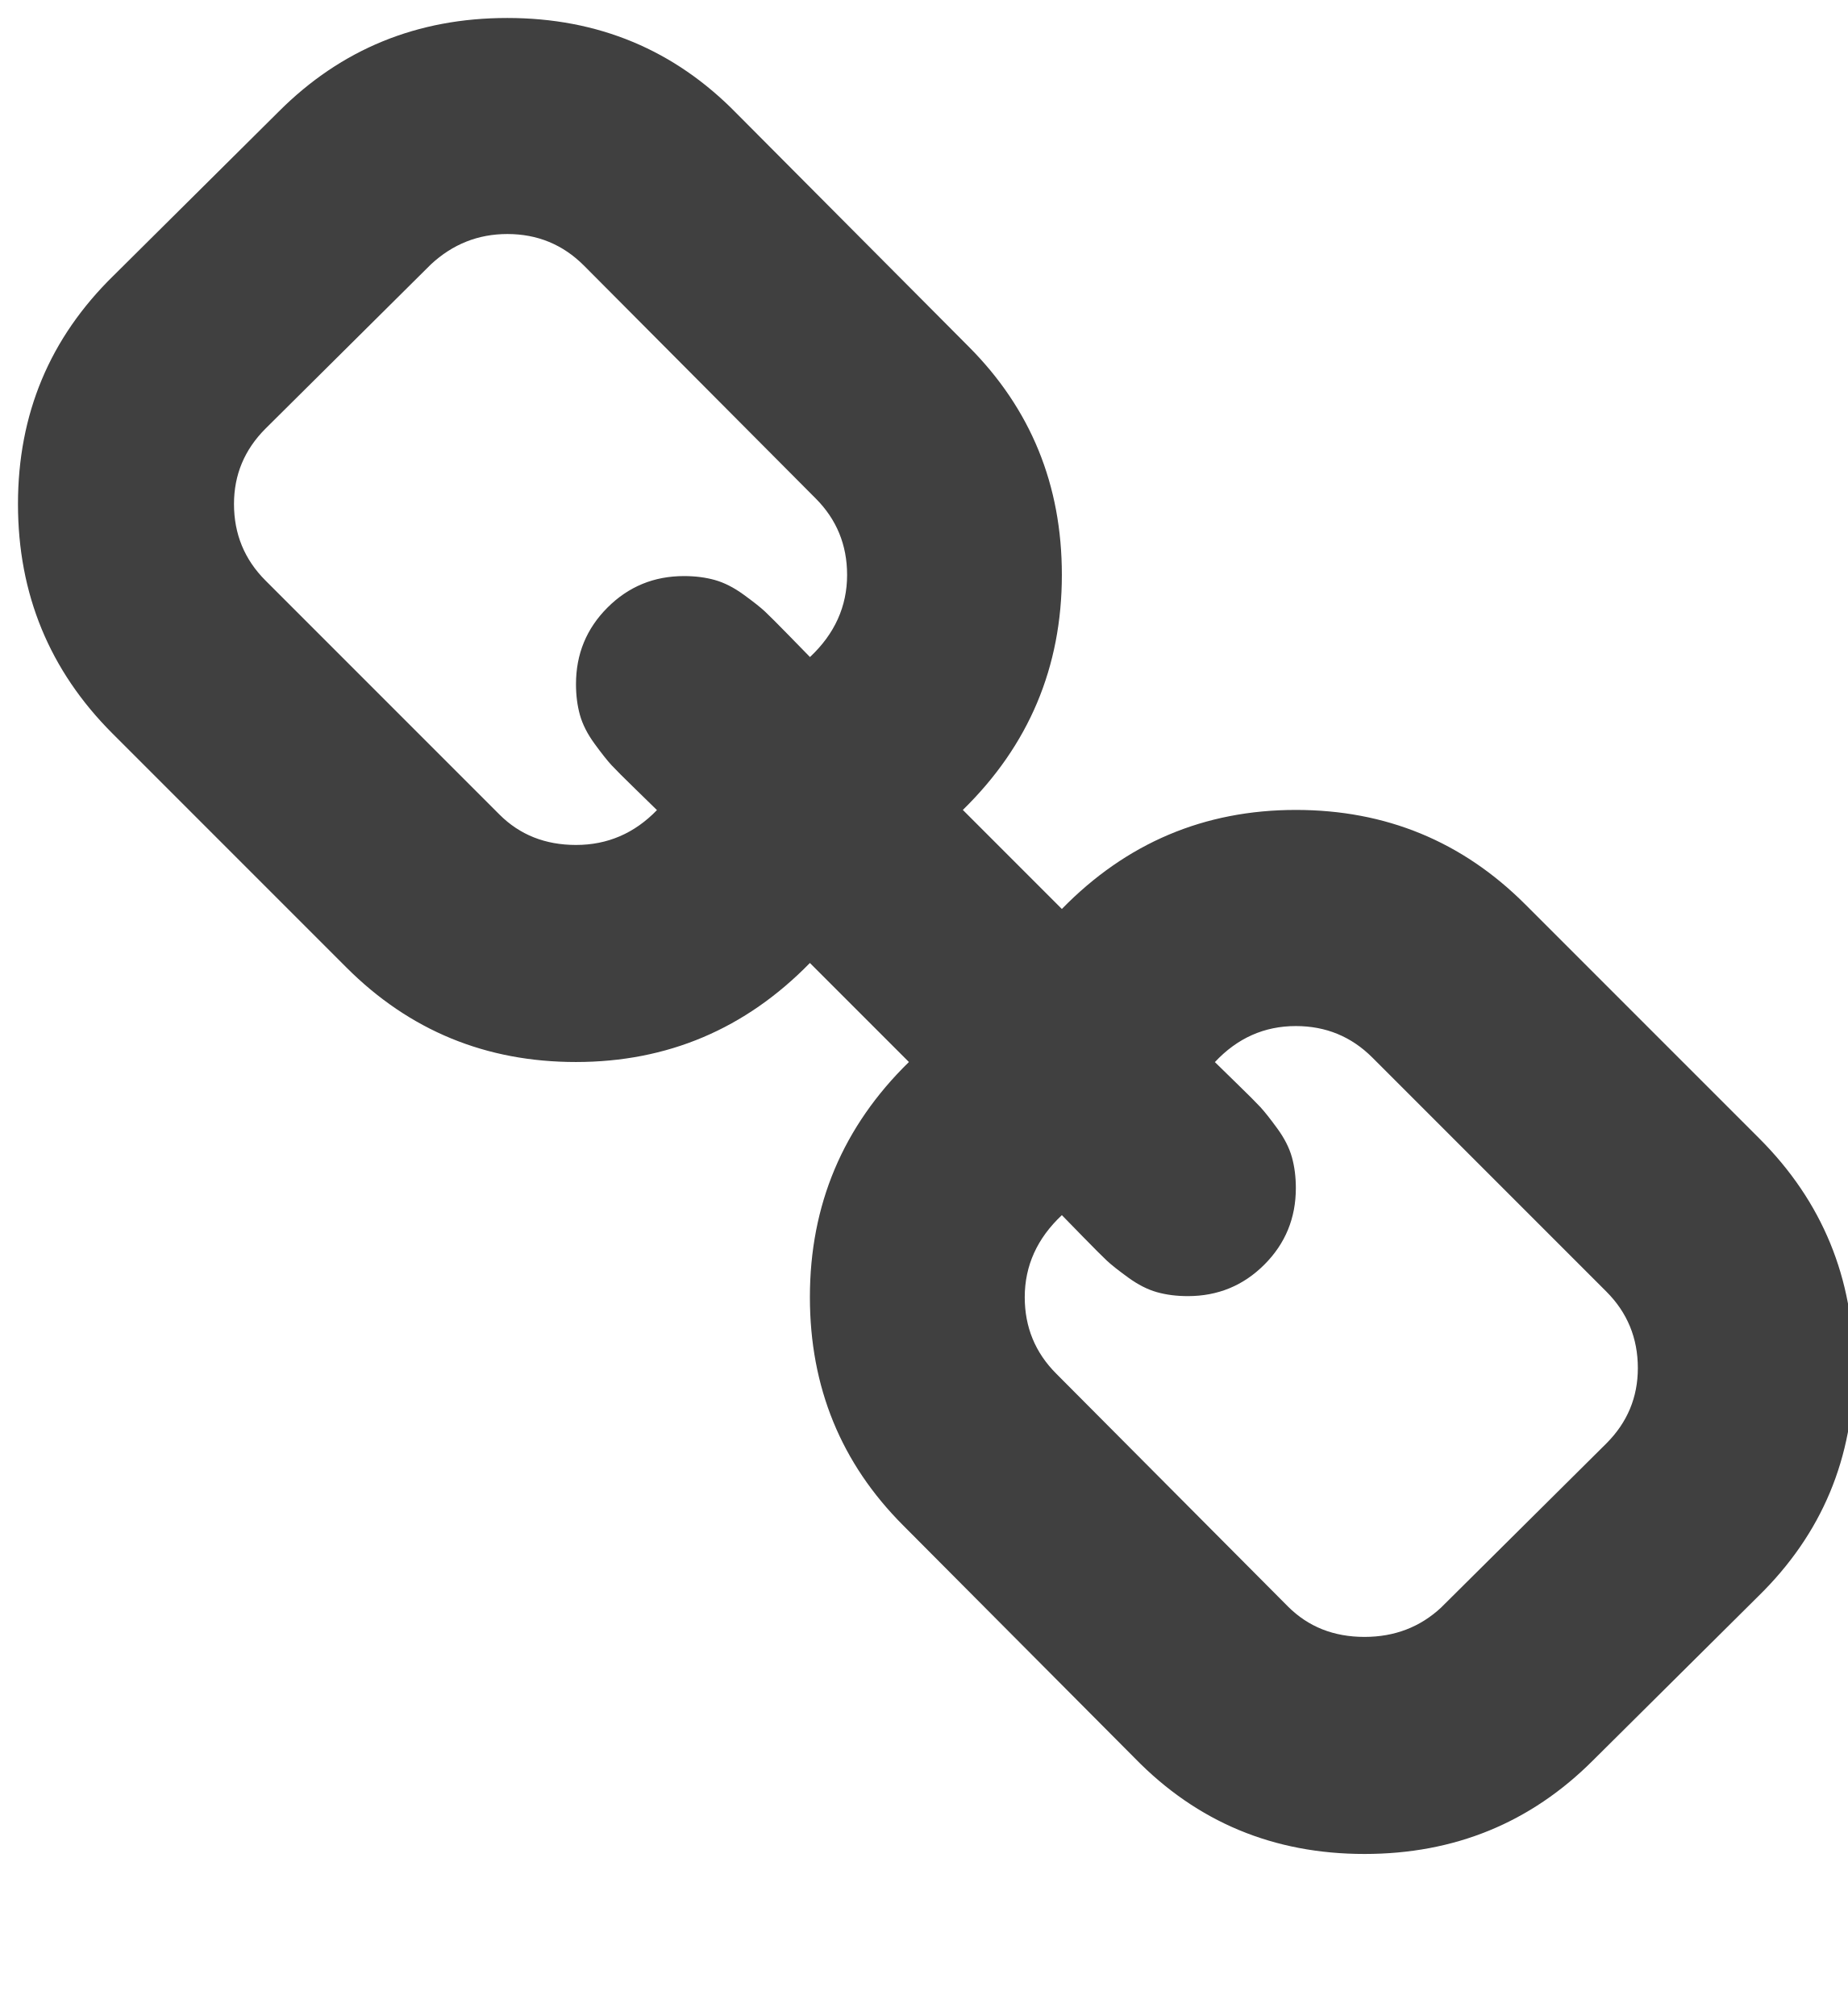
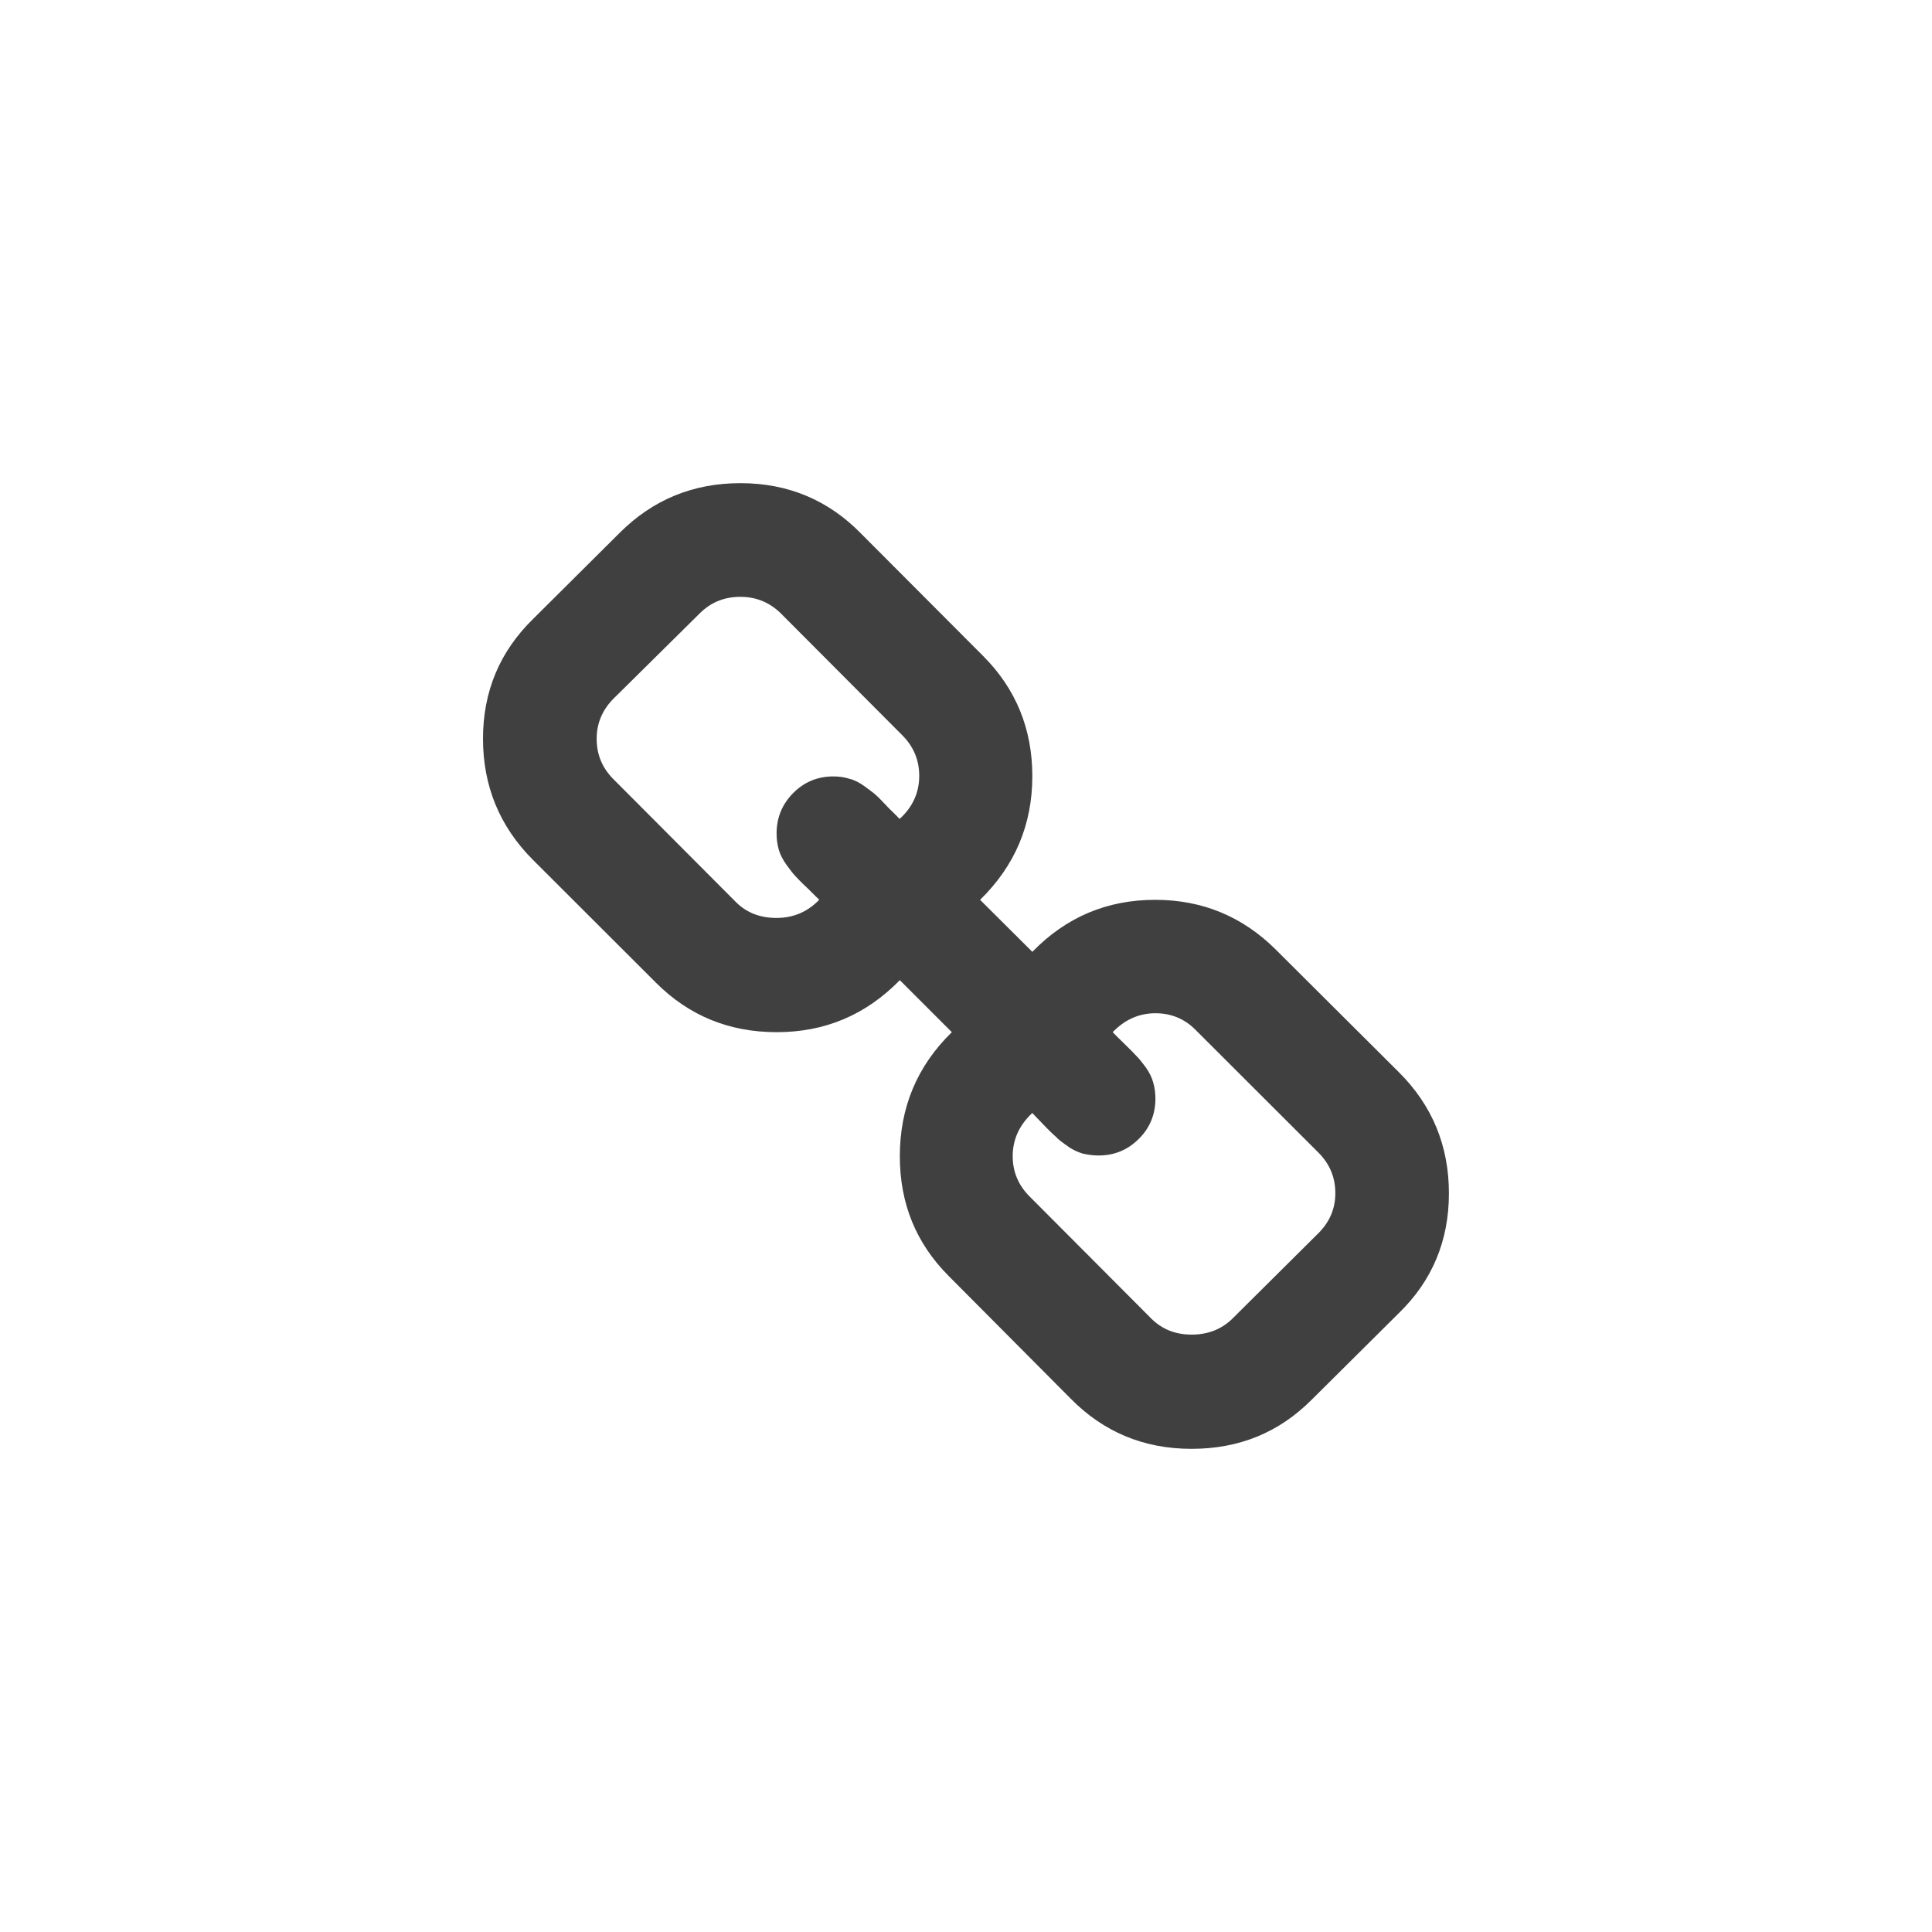
- <svg xmlns="http://www.w3.org/2000/svg" version="1.1" width="22" height="24" viewBox="0 0 22 24">
+ <svg xmlns="http://www.w3.org/2000/svg" version="1.1" id="Layer_1" x="0px" y="0px" width="24px" height="24px" viewBox="-305.5 396.5 24 24" enable-background="new -305.5 396.5 24 24" xml:space="preserve">
  <g>
-     <line stroke-width="1" x1="" y1="" x2="" y2="" stroke="#449FDB" opacity="" />
+     <line fill="none" stroke="#449FDB" x1="0" y1="0" x2="0" y2="0" />
  </g>
-   <path d="M0.214 6q0-1.607 1.138-2.719l1.969-1.955q1.112-1.112 2.719-1.112 1.621 0 2.732 1.138l2.759 2.772q1.112 1.112 1.112 2.719 0 1.647-1.179 2.799l1.179 1.179q1.152-1.179 2.786-1.179 1.607 0 2.732 1.125l2.786 2.786q1.125 1.125 1.125 2.732t-1.138 2.719l-1.969 1.955q-1.112 1.112-2.719 1.112-1.621 0-2.732-1.138l-2.759-2.772q-1.112-1.112-1.112-2.719 0-1.647 1.179-2.799l-1.179-1.179q-1.152 1.179-2.786 1.179-1.607 0-2.732-1.125l-2.786-2.786q-1.125-1.125-1.125-2.732zM2.786 6q0 0.536 0.375 0.911l2.786 2.786q0.362 0.362 0.911 0.362 0.563 0 0.964-0.415-0.040-0.040-0.254-0.248t-0.288-0.288-0.201-0.254-0.174-0.342-0.047-0.368q0-0.536 0.375-0.911t0.911-0.375q0.201 0 0.368 0.047t0.342 0.174 0.254 0.201 0.288 0.288 0.248 0.254q0.442-0.415 0.442-0.978 0-0.536-0.375-0.911l-2.759-2.772q-0.375-0.375-0.911-0.375-0.522 0-0.911 0.362l-1.969 1.955q-0.375 0.375-0.375 0.897zM12.201 15.442q0 0.536 0.375 0.911l2.759 2.772q0.362 0.362 0.911 0.362 0.536 0 0.911-0.348l1.969-1.955q0.375-0.375 0.375-0.897 0-0.536-0.375-0.911l-2.786-2.786q-0.375-0.375-0.911-0.375-0.563 0-0.964 0.429 0.040 0.040 0.254 0.248t0.288 0.288 0.201 0.254 0.174 0.342 0.047 0.368q0 0.536-0.375 0.911t-0.911 0.375q-0.201 0-0.368-0.047t-0.342-0.174-0.254-0.201-0.288-0.288-0.248-0.254q-0.442 0.415-0.442 0.978z" fill="#404040" />
+   <path fill="#404040" d="M-299.5,405.677c0-0.587,0.207-1.083,0.625-1.491l1.08-1.074c0.408-0.404,0.903-0.61,1.493-0.61  c0.592,0,1.092,0.21,1.5,0.628l1.514,1.518c0.408,0.408,0.612,0.908,0.612,1.494c0,0.603-0.217,1.114-0.649,1.536l0.649,0.646  c0.422-0.433,0.929-0.646,1.526-0.646c0.59,0,1.089,0.21,1.5,0.62l1.532,1.526c0.411,0.411,0.617,0.912,0.617,1.5  c0,0.587-0.207,1.087-0.625,1.491l-1.08,1.073c-0.408,0.409-0.903,0.61-1.493,0.61c-0.592,0-1.092-0.209-1.5-0.623l-1.514-1.522  c-0.408-0.408-0.609-0.903-0.609-1.489c0-0.607,0.214-1.12,0.646-1.542l-0.646-0.646c-0.425,0.434-0.932,0.646-1.529,0.646  c-0.59,0-1.089-0.203-1.5-0.614l-1.532-1.53C-299.294,406.765-299.5,406.263-299.5,405.677z M-298.088,405.677  c0,0.197,0.069,0.362,0.206,0.5l1.529,1.534c0.133,0.13,0.299,0.192,0.5,0.192c0.205,0,0.384-0.074,0.53-0.226  c-0.016-0.014-0.062-0.06-0.14-0.138c-0.08-0.074-0.133-0.13-0.158-0.157c-0.028-0.03-0.064-0.077-0.11-0.14  c-0.046-0.065-0.078-0.127-0.095-0.188c-0.017-0.059-0.027-0.129-0.027-0.199c0-0.197,0.068-0.363,0.205-0.502  c0.139-0.14,0.304-0.208,0.501-0.208c0.072,0,0.141,0.01,0.201,0.03c0.062,0.015,0.124,0.047,0.188,0.094  c0.064,0.047,0.111,0.082,0.14,0.108c0.029,0.025,0.082,0.081,0.158,0.161c0.076,0.074,0.122,0.12,0.135,0.135  c0.163-0.146,0.244-0.33,0.244-0.533c0-0.197-0.069-0.362-0.206-0.502l-1.516-1.521c-0.136-0.133-0.304-0.203-0.499-0.203  c-0.192,0-0.358,0.062-0.499,0.199l-1.082,1.07C-298.019,405.323-298.088,405.487-298.088,405.677z M-292.92,410.863  c0,0.191,0.069,0.357,0.206,0.496l1.516,1.521c0.131,0.131,0.299,0.199,0.499,0.199c0.197,0,0.363-0.061,0.499-0.189l1.082-1.075  c0.137-0.139,0.206-0.303,0.206-0.491c0-0.198-0.069-0.363-0.206-0.502l-1.529-1.527c-0.136-0.139-0.304-0.208-0.5-0.208  c-0.205,0-0.381,0.08-0.531,0.235c0.017,0.018,0.063,0.064,0.14,0.139c0.08,0.078,0.13,0.128,0.158,0.16  c0.028,0.026,0.064,0.073,0.111,0.135c0.046,0.065,0.078,0.127,0.095,0.193c0.018,0.06,0.027,0.129,0.027,0.2  c0,0.192-0.068,0.362-0.205,0.497c-0.138,0.139-0.305,0.208-0.502,0.208c-0.072,0-0.14-0.011-0.201-0.025  c-0.062-0.02-0.126-0.048-0.188-0.095c-0.067-0.047-0.114-0.082-0.14-0.113c-0.029-0.024-0.082-0.074-0.159-0.155  c-0.076-0.079-0.122-0.126-0.135-0.14C-292.838,410.477-292.92,410.655-292.92,410.863L-292.92,410.863z" />
</svg>
